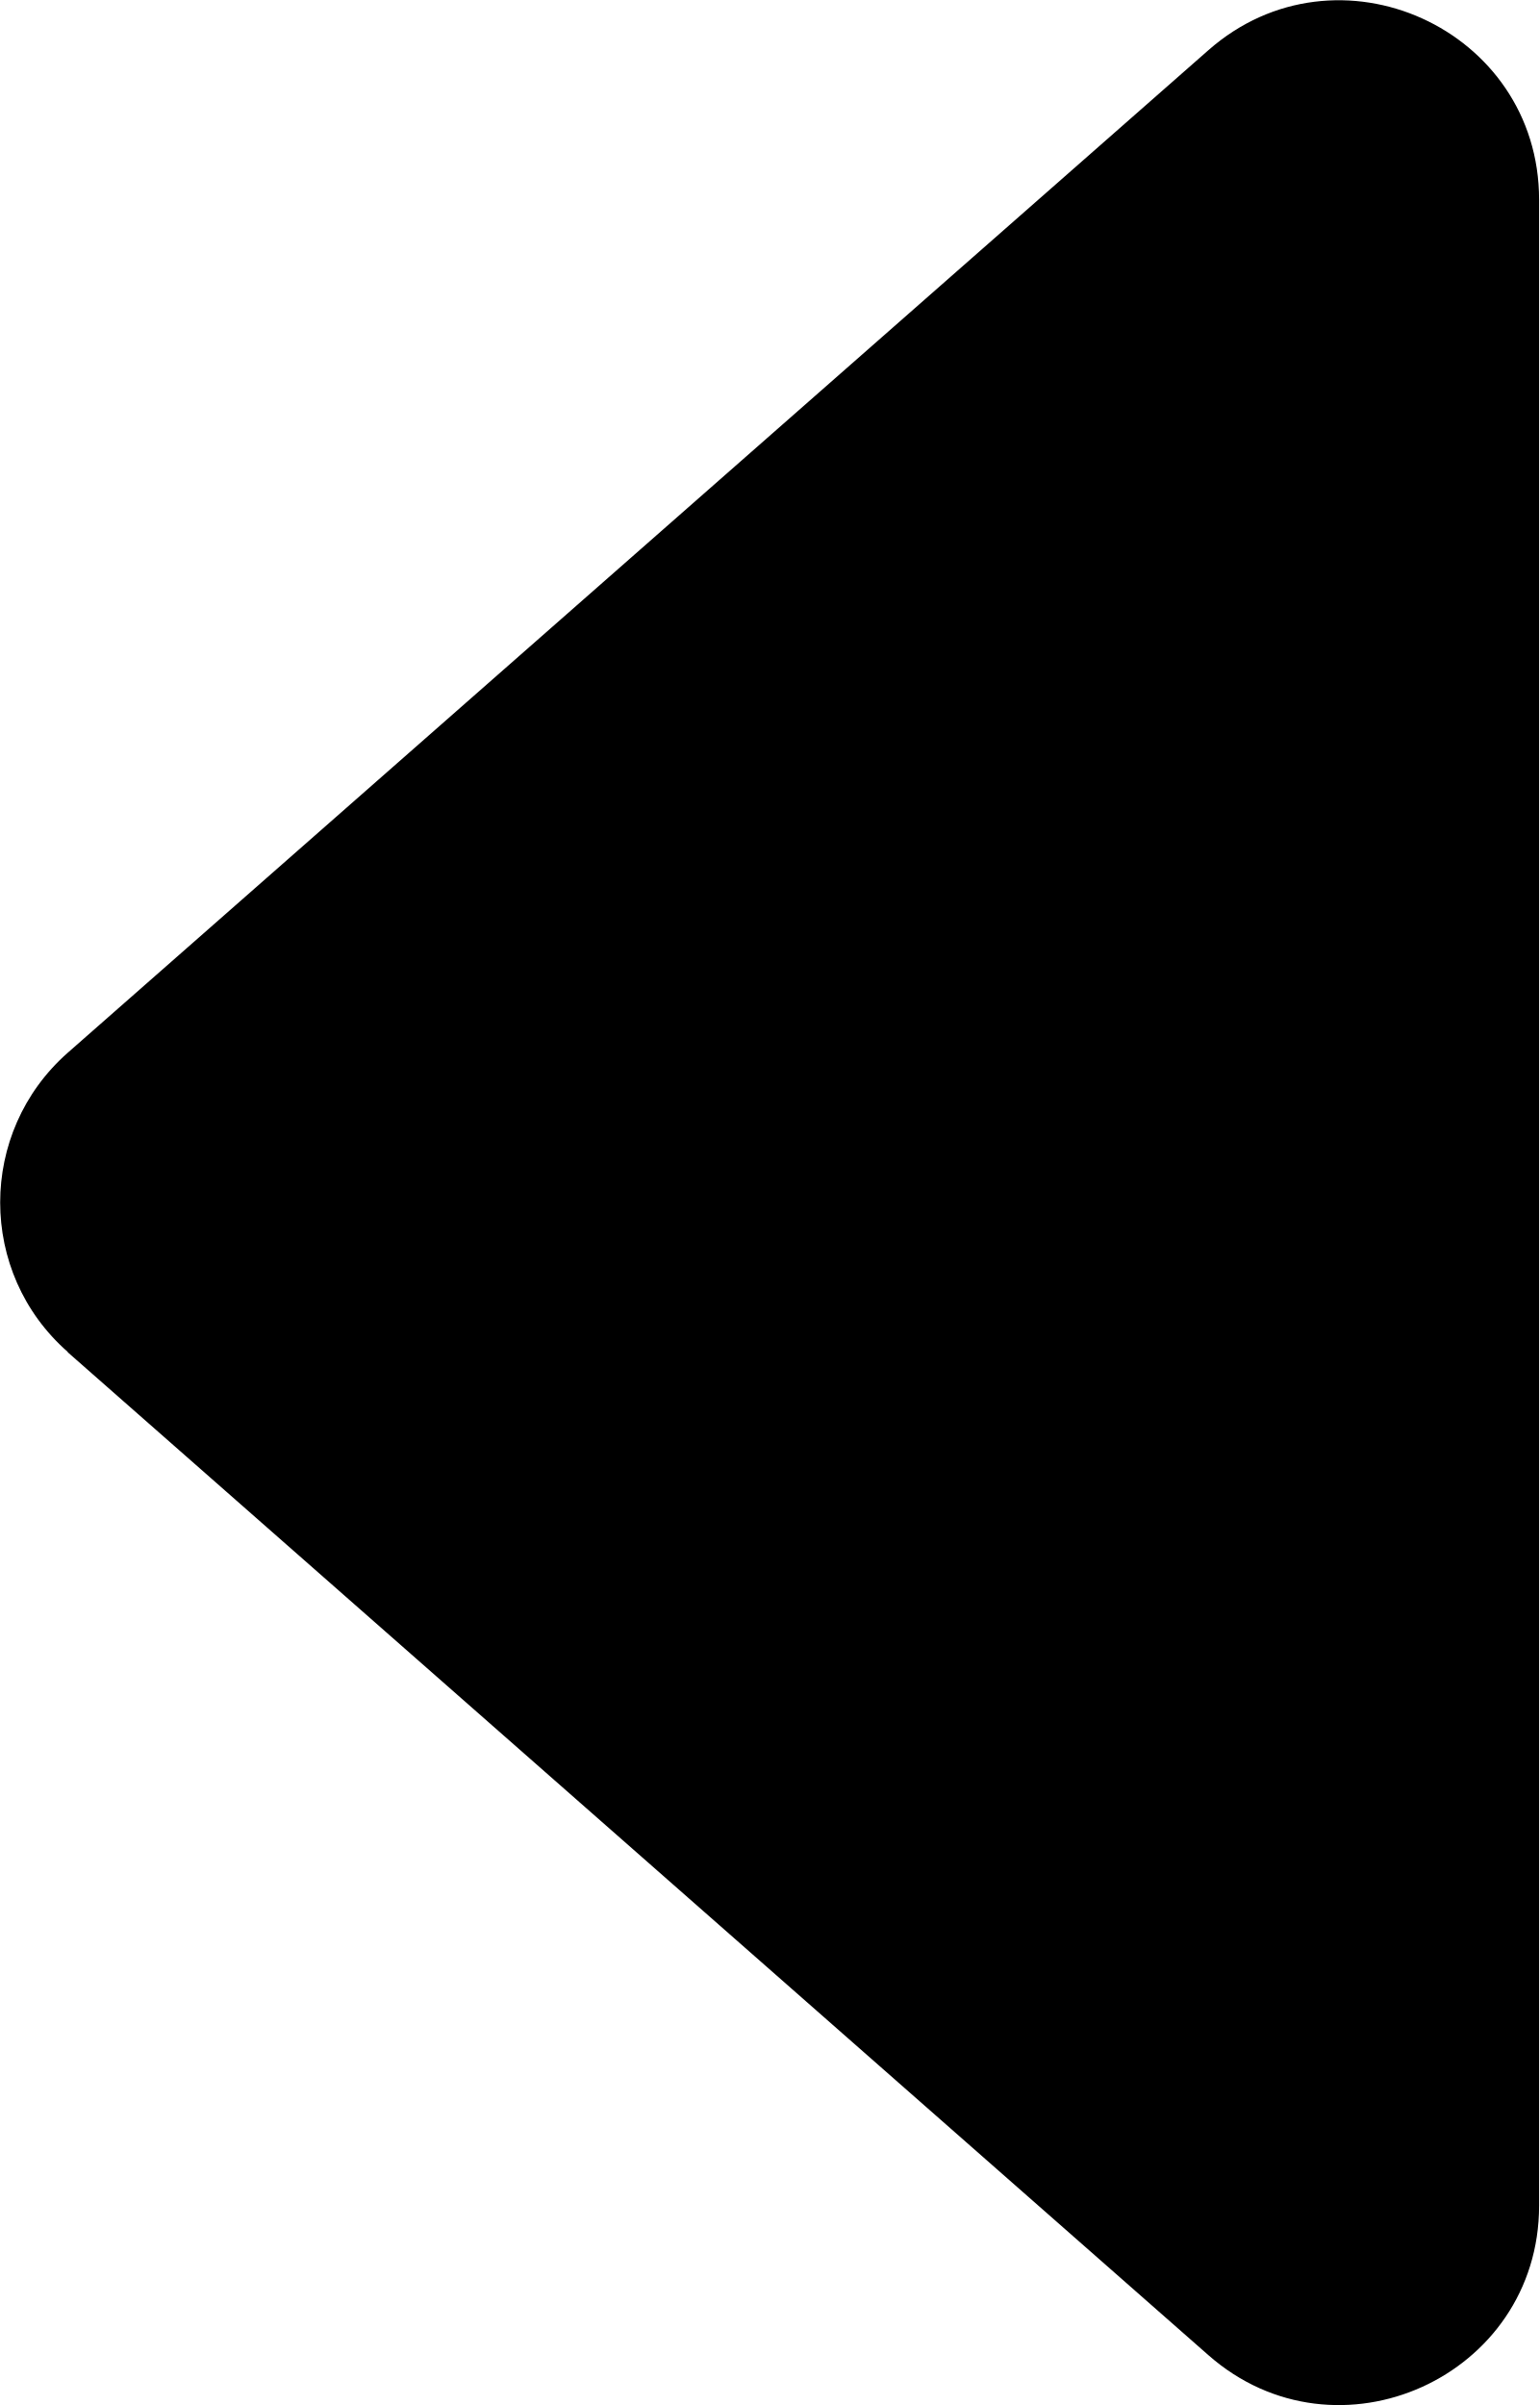
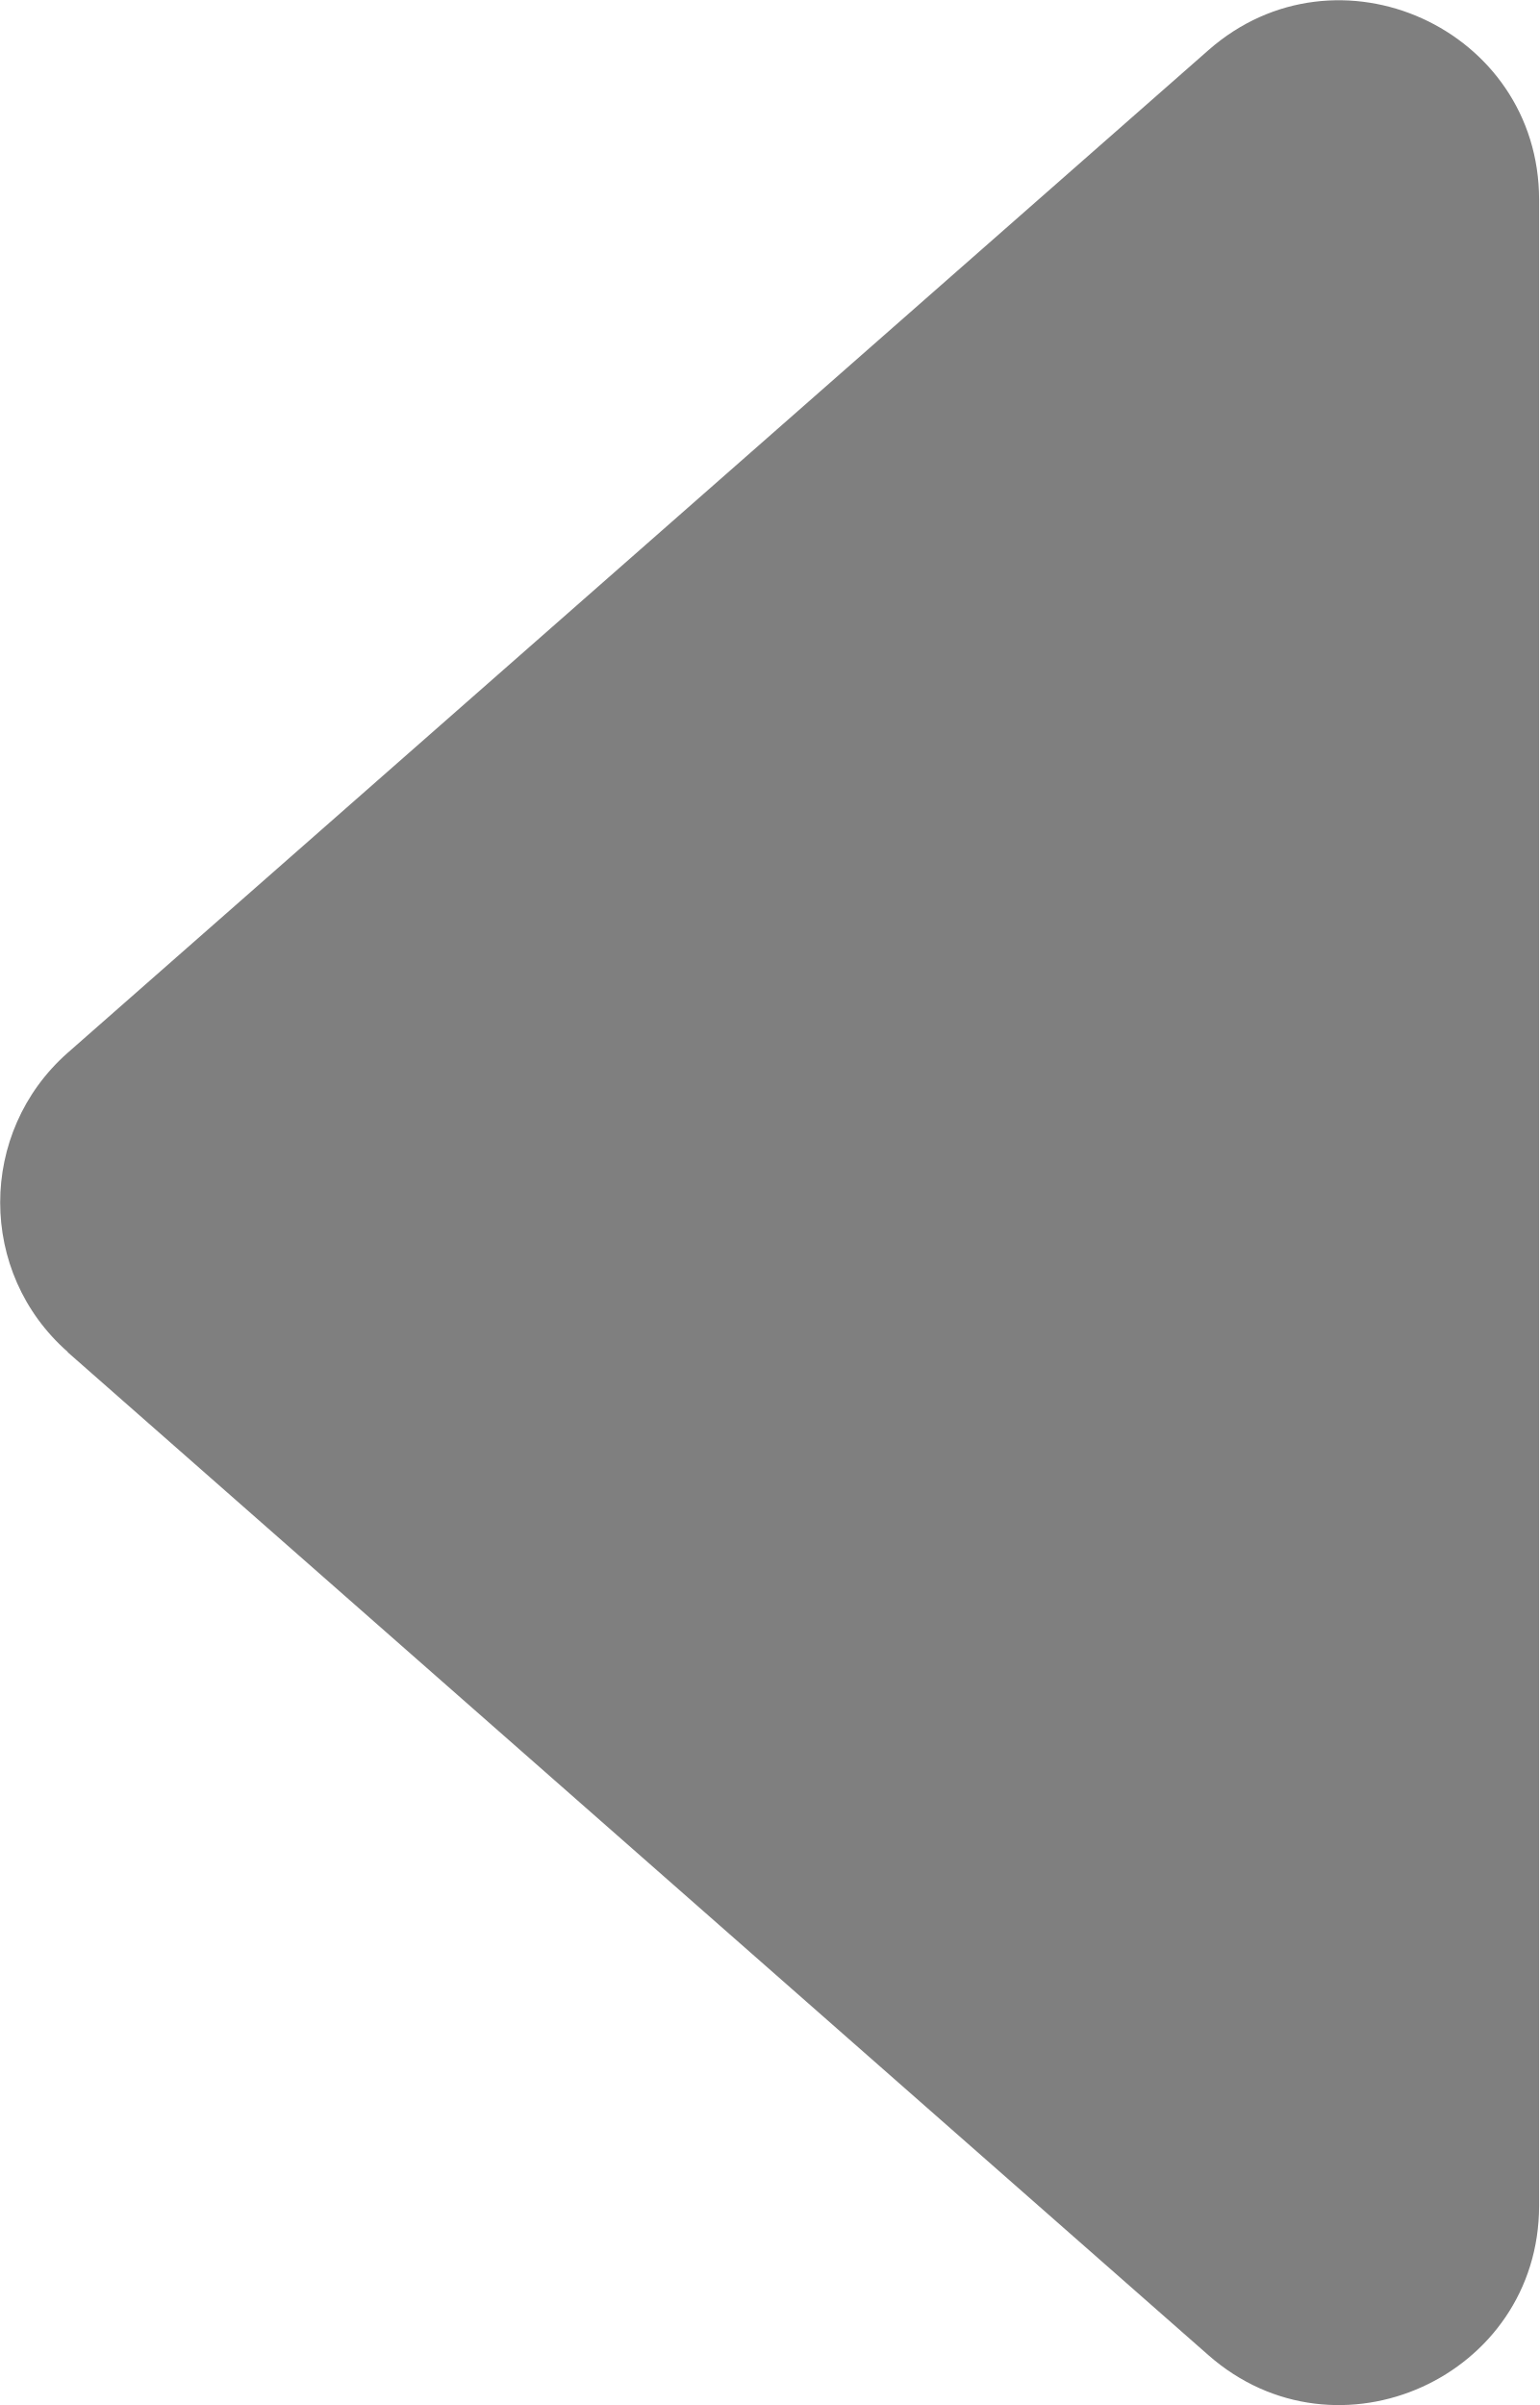
<svg xmlns="http://www.w3.org/2000/svg" id="Layer_1" data-name="Layer 1" viewBox="0 0 44.77 69.95">
-   <path d="M1.97,39.33l33.18,29.17c3.74,3.29,9.62.63,9.62-4.35V5.81c0-4.98-5.88-7.64-9.62-4.35L1.97,30.62c-2.62,2.31-2.62,6.4,0,8.7Z" />
+   <path fill="#7f7f7f" d="M1.97,39.33l33.18,29.17c3.74,3.29,9.62.63,9.62-4.35V5.81c0-4.98-5.88-7.64-9.62-4.35L1.97,30.62c-2.62,2.31-2.62,6.4,0,8.7Z" />
</svg>
